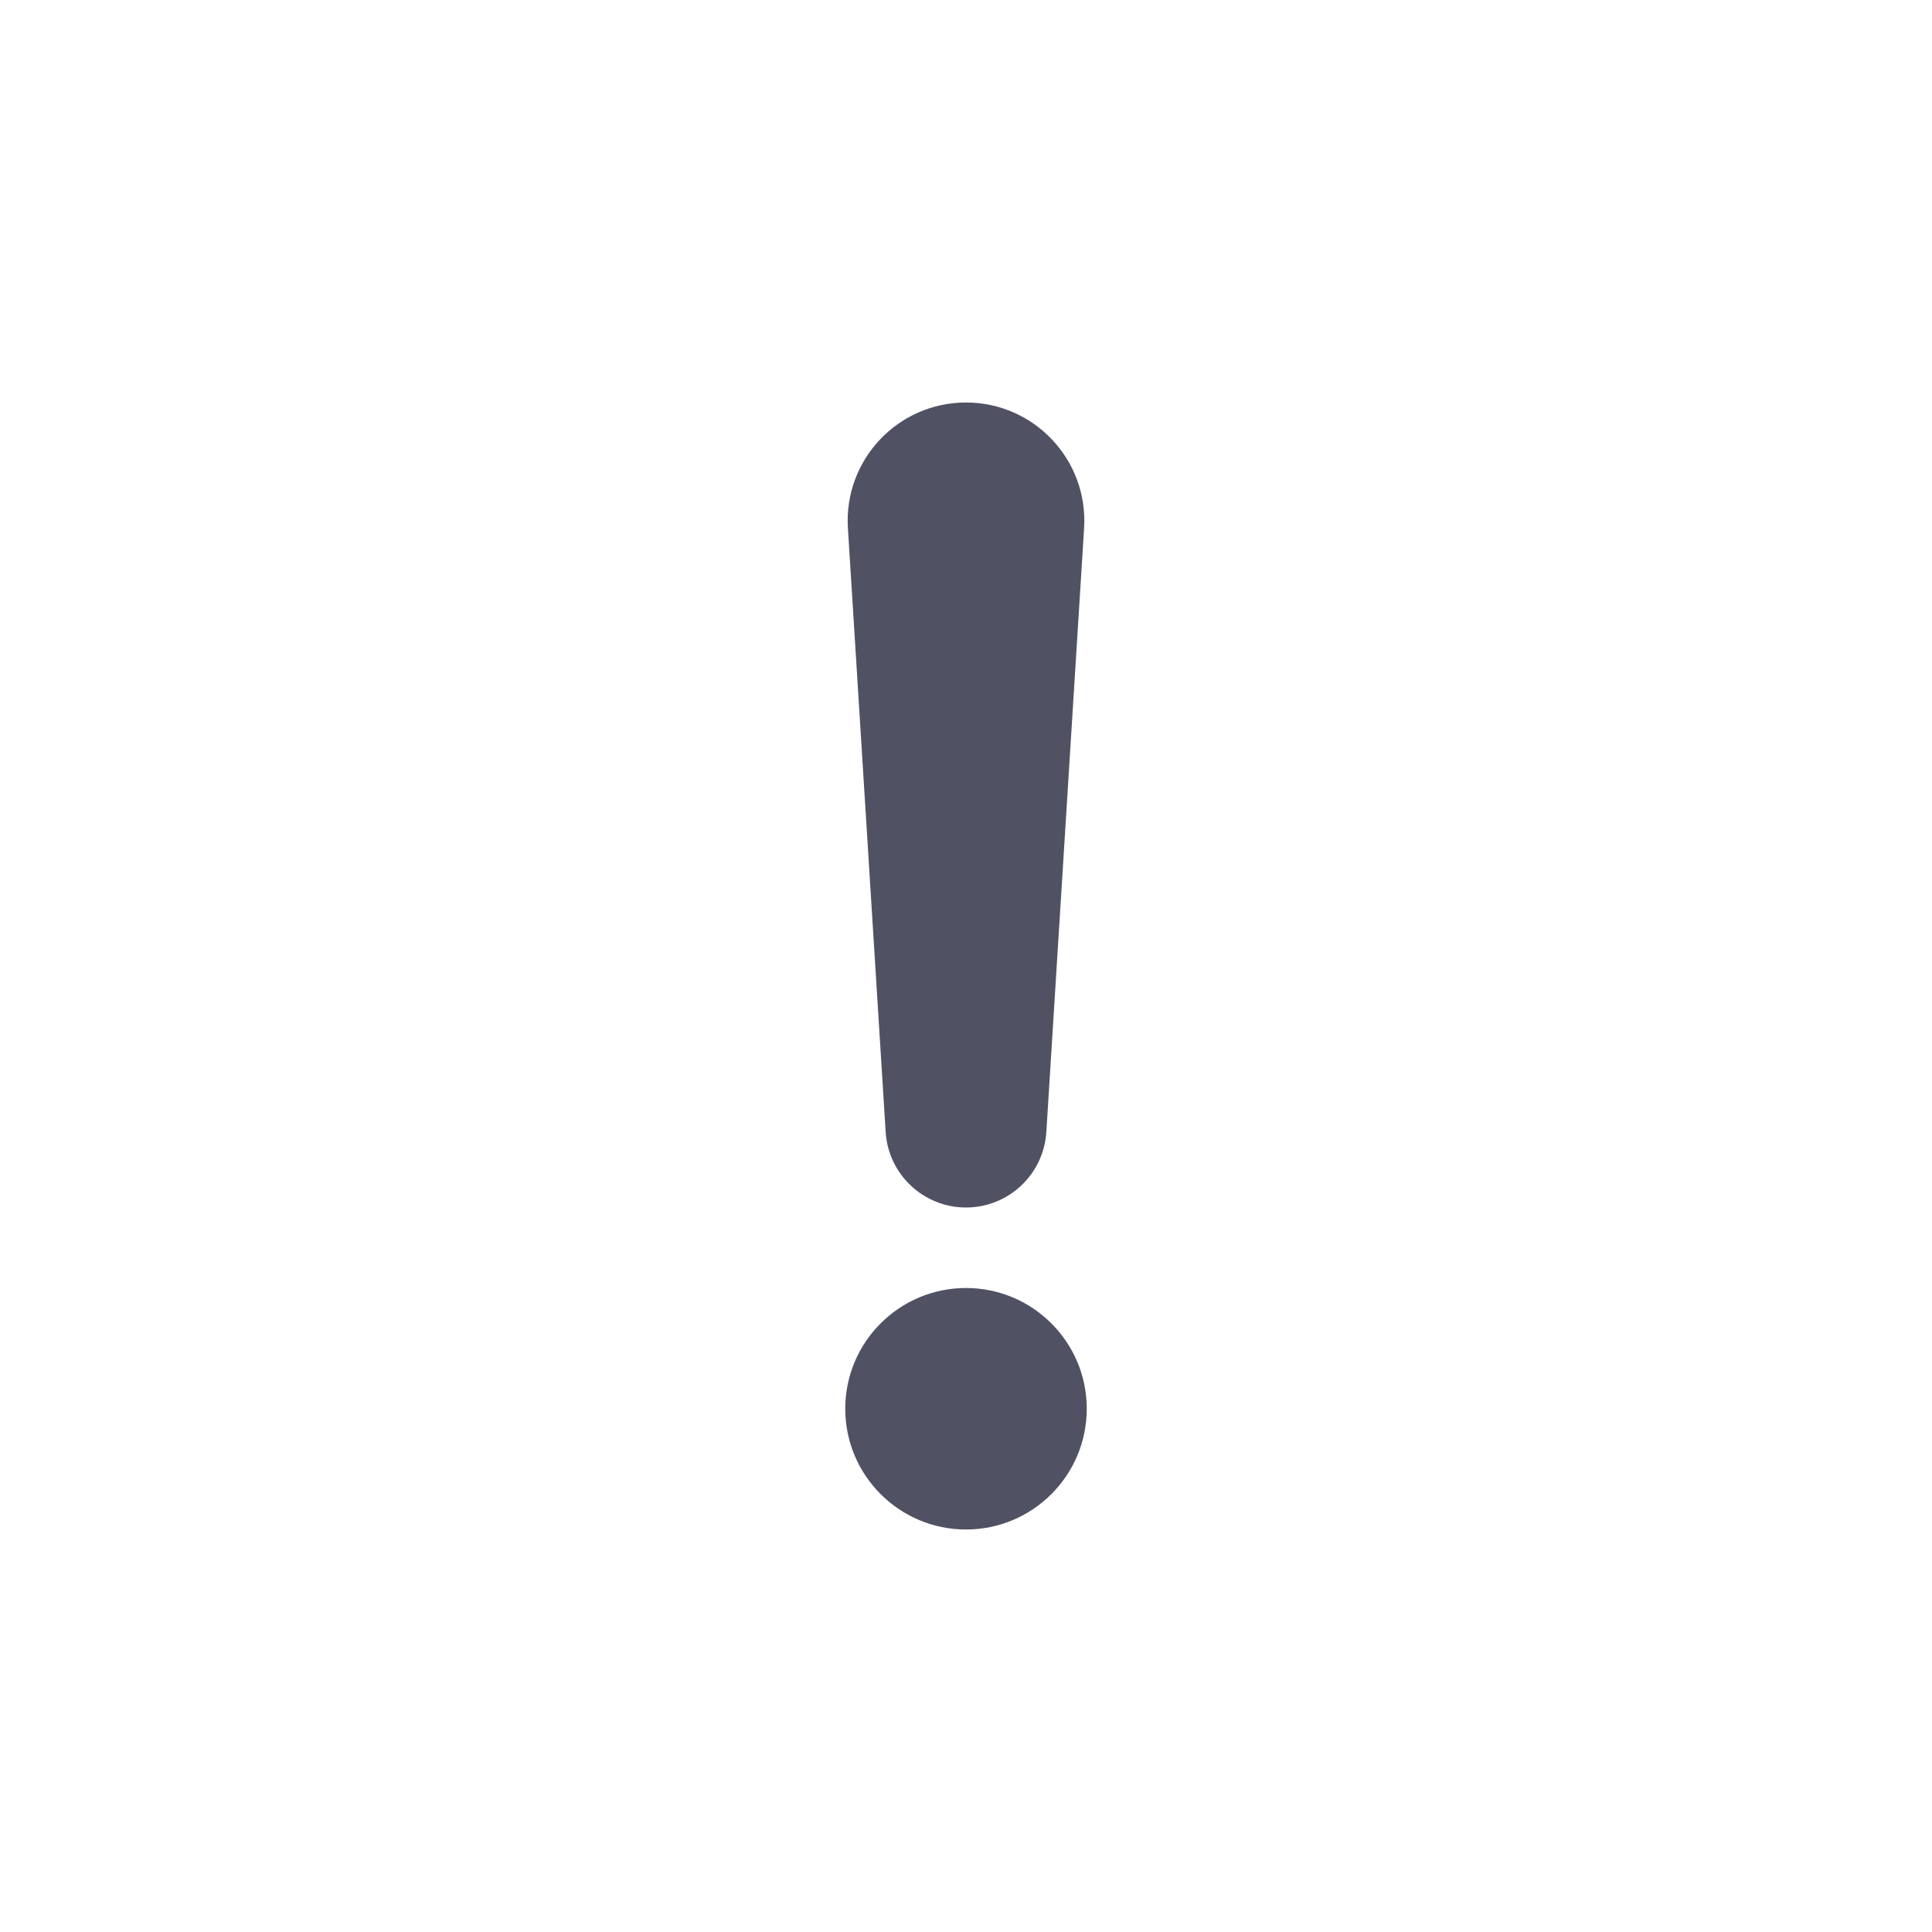
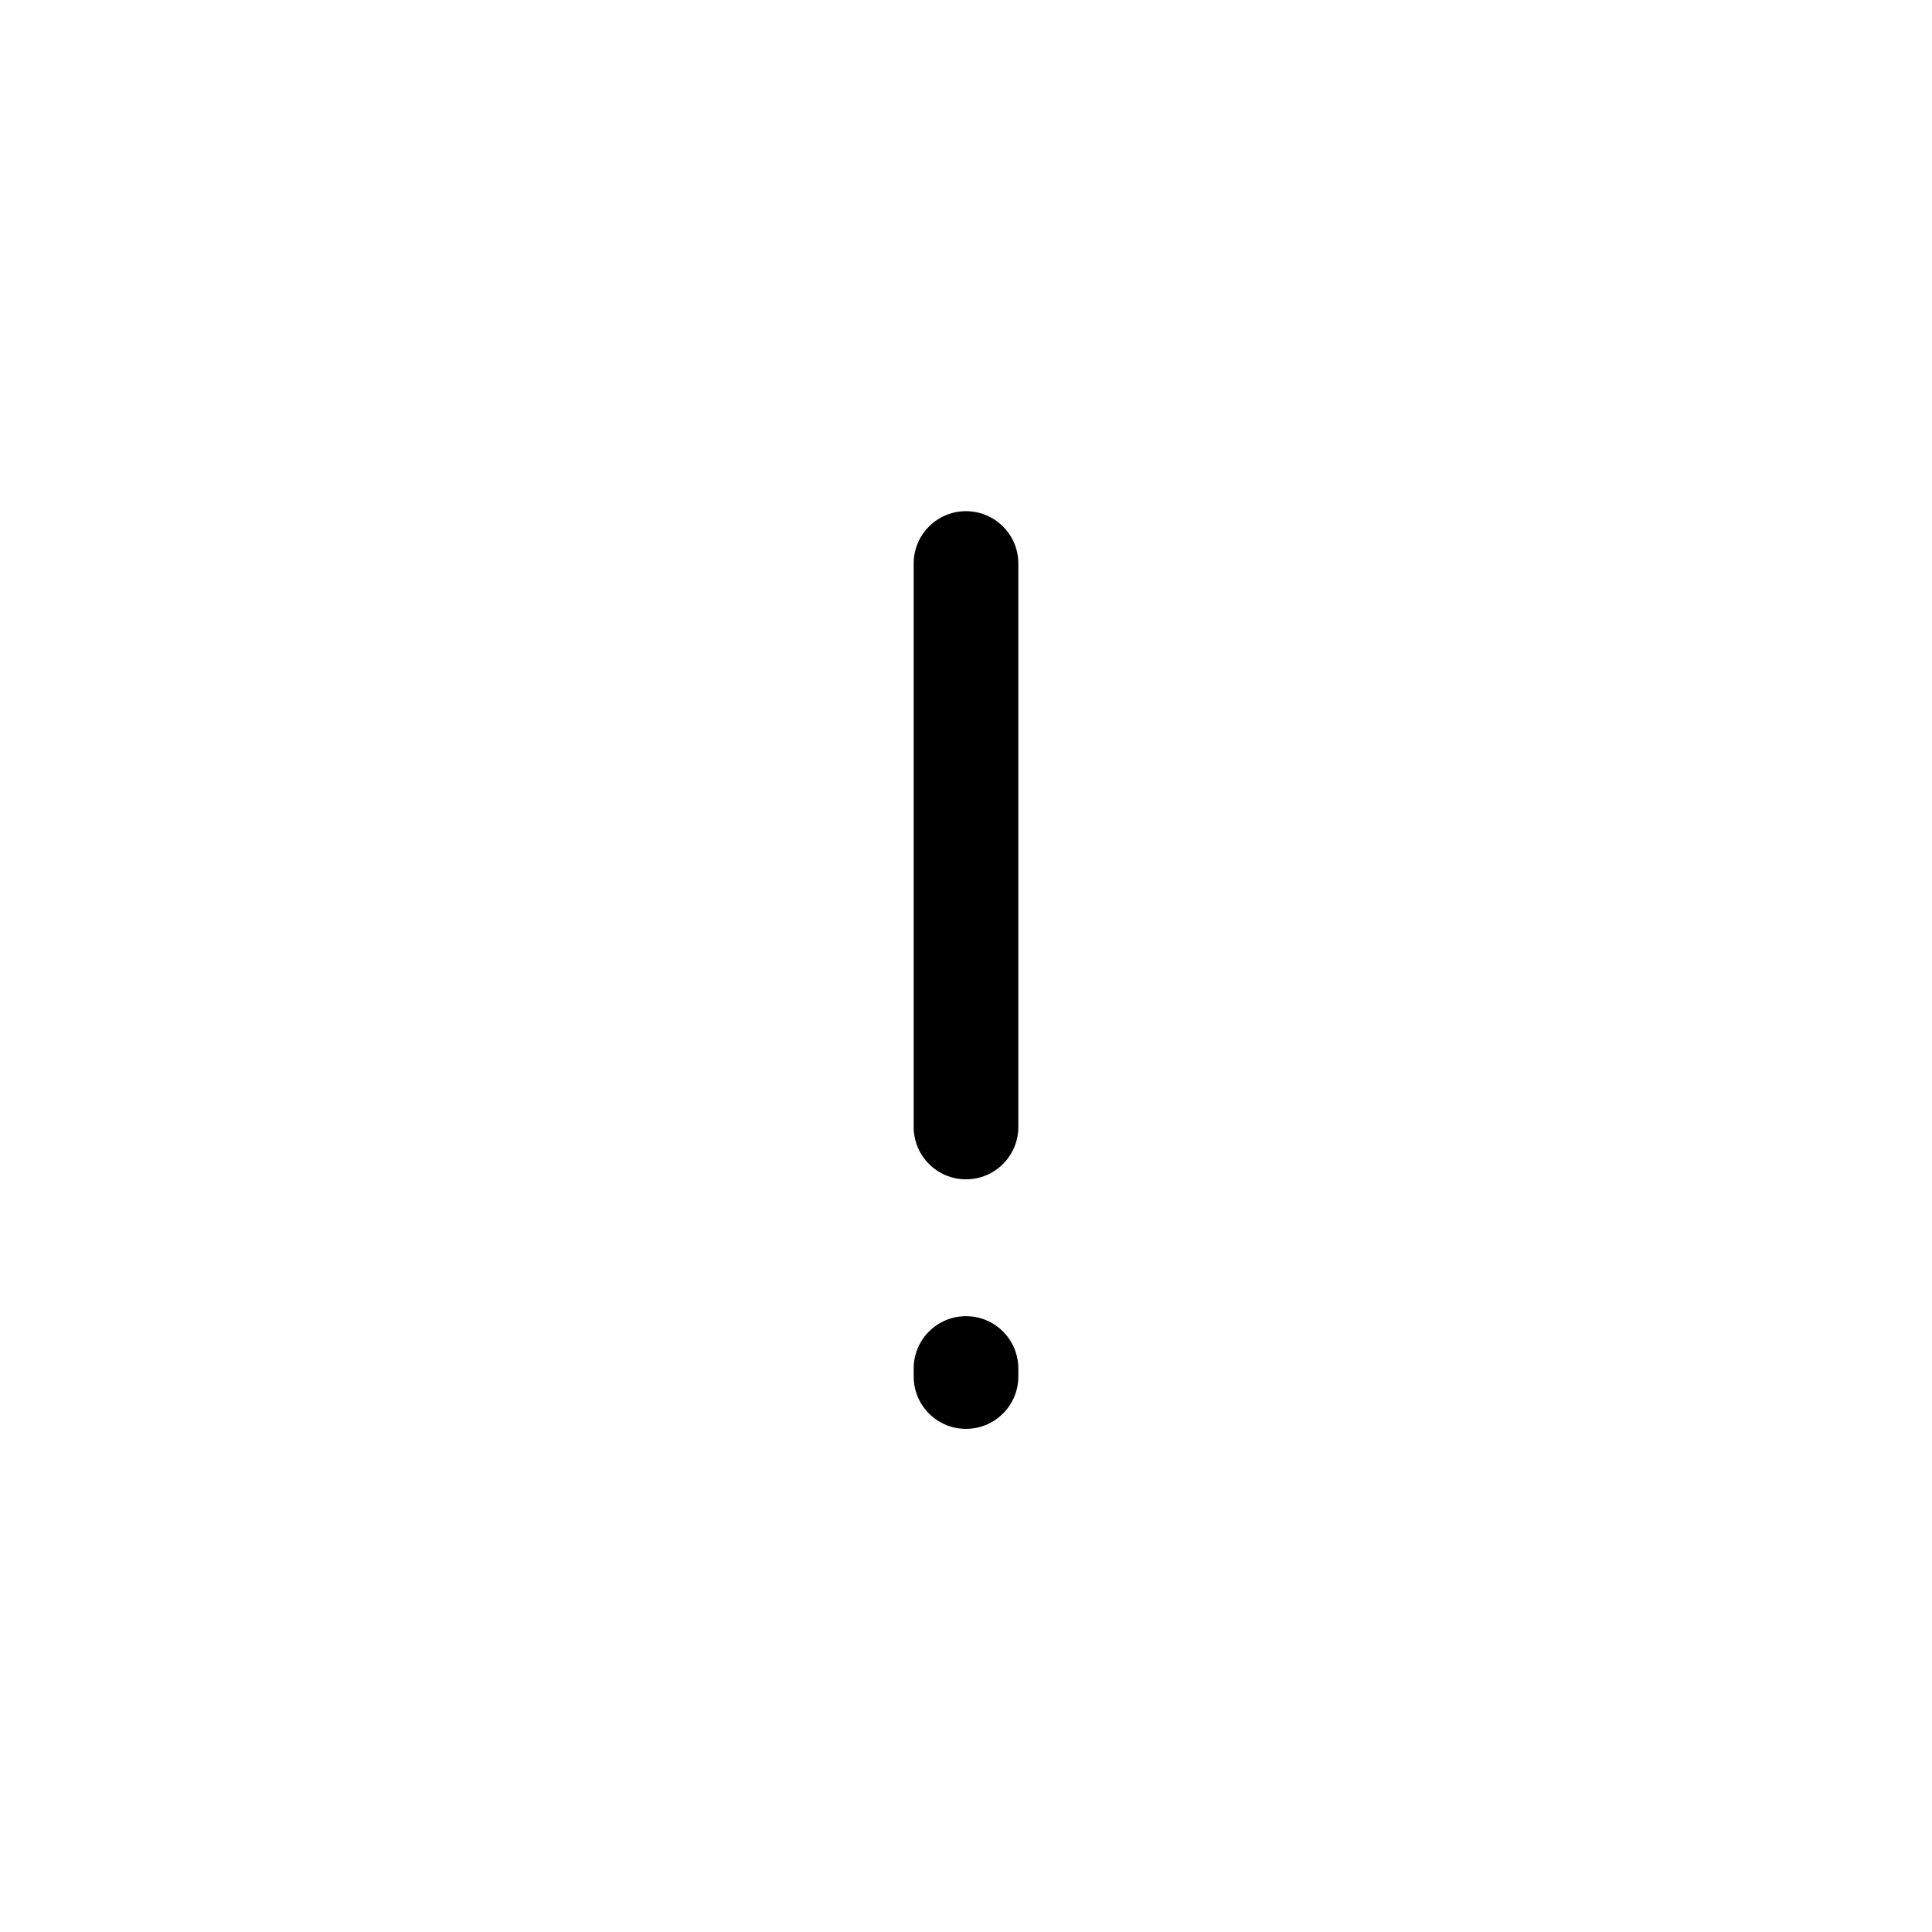
<svg xmlns="http://www.w3.org/2000/svg" width="24" height="24" viewBox="0 0 24 24" fill="none">
-   <path d="M12 5C12.848 5 13.52 5.715 13.467 6.561L12.998 14.062C12.965 14.589 12.528 15 12 15C11.472 15 11.035 14.589 11.002 14.062L10.533 6.561C10.48 5.715 11.152 5 12 5Z" fill="#515164" />
-   <path d="M13.5 17.5C13.5 18.328 12.828 19 12 19C11.172 19 10.5 18.328 10.5 17.5C10.5 16.672 11.172 16 12 16C12.828 16 13.5 16.672 13.5 17.5Z" fill="#515164" />
+   <path fill-rule="evenodd" clip-rule="evenodd" d="M12.65 7C12.65 6.641 12.359 6.35 12 6.35C11.641 6.35 11.35 6.641 11.35 7V14C11.35 14.359 11.641 14.65 12 14.65C12.359 14.65 12.65 14.359 12.65 14V7ZM12.65 17C12.65 16.641 12.359 16.35 12 16.35C11.641 16.35 11.35 16.641 11.35 17V17.1C11.35 17.459 11.641 17.75 12 17.75C12.359 17.75 12.65 17.459 12.65 17.1V17Z" fill="black" />
</svg>
